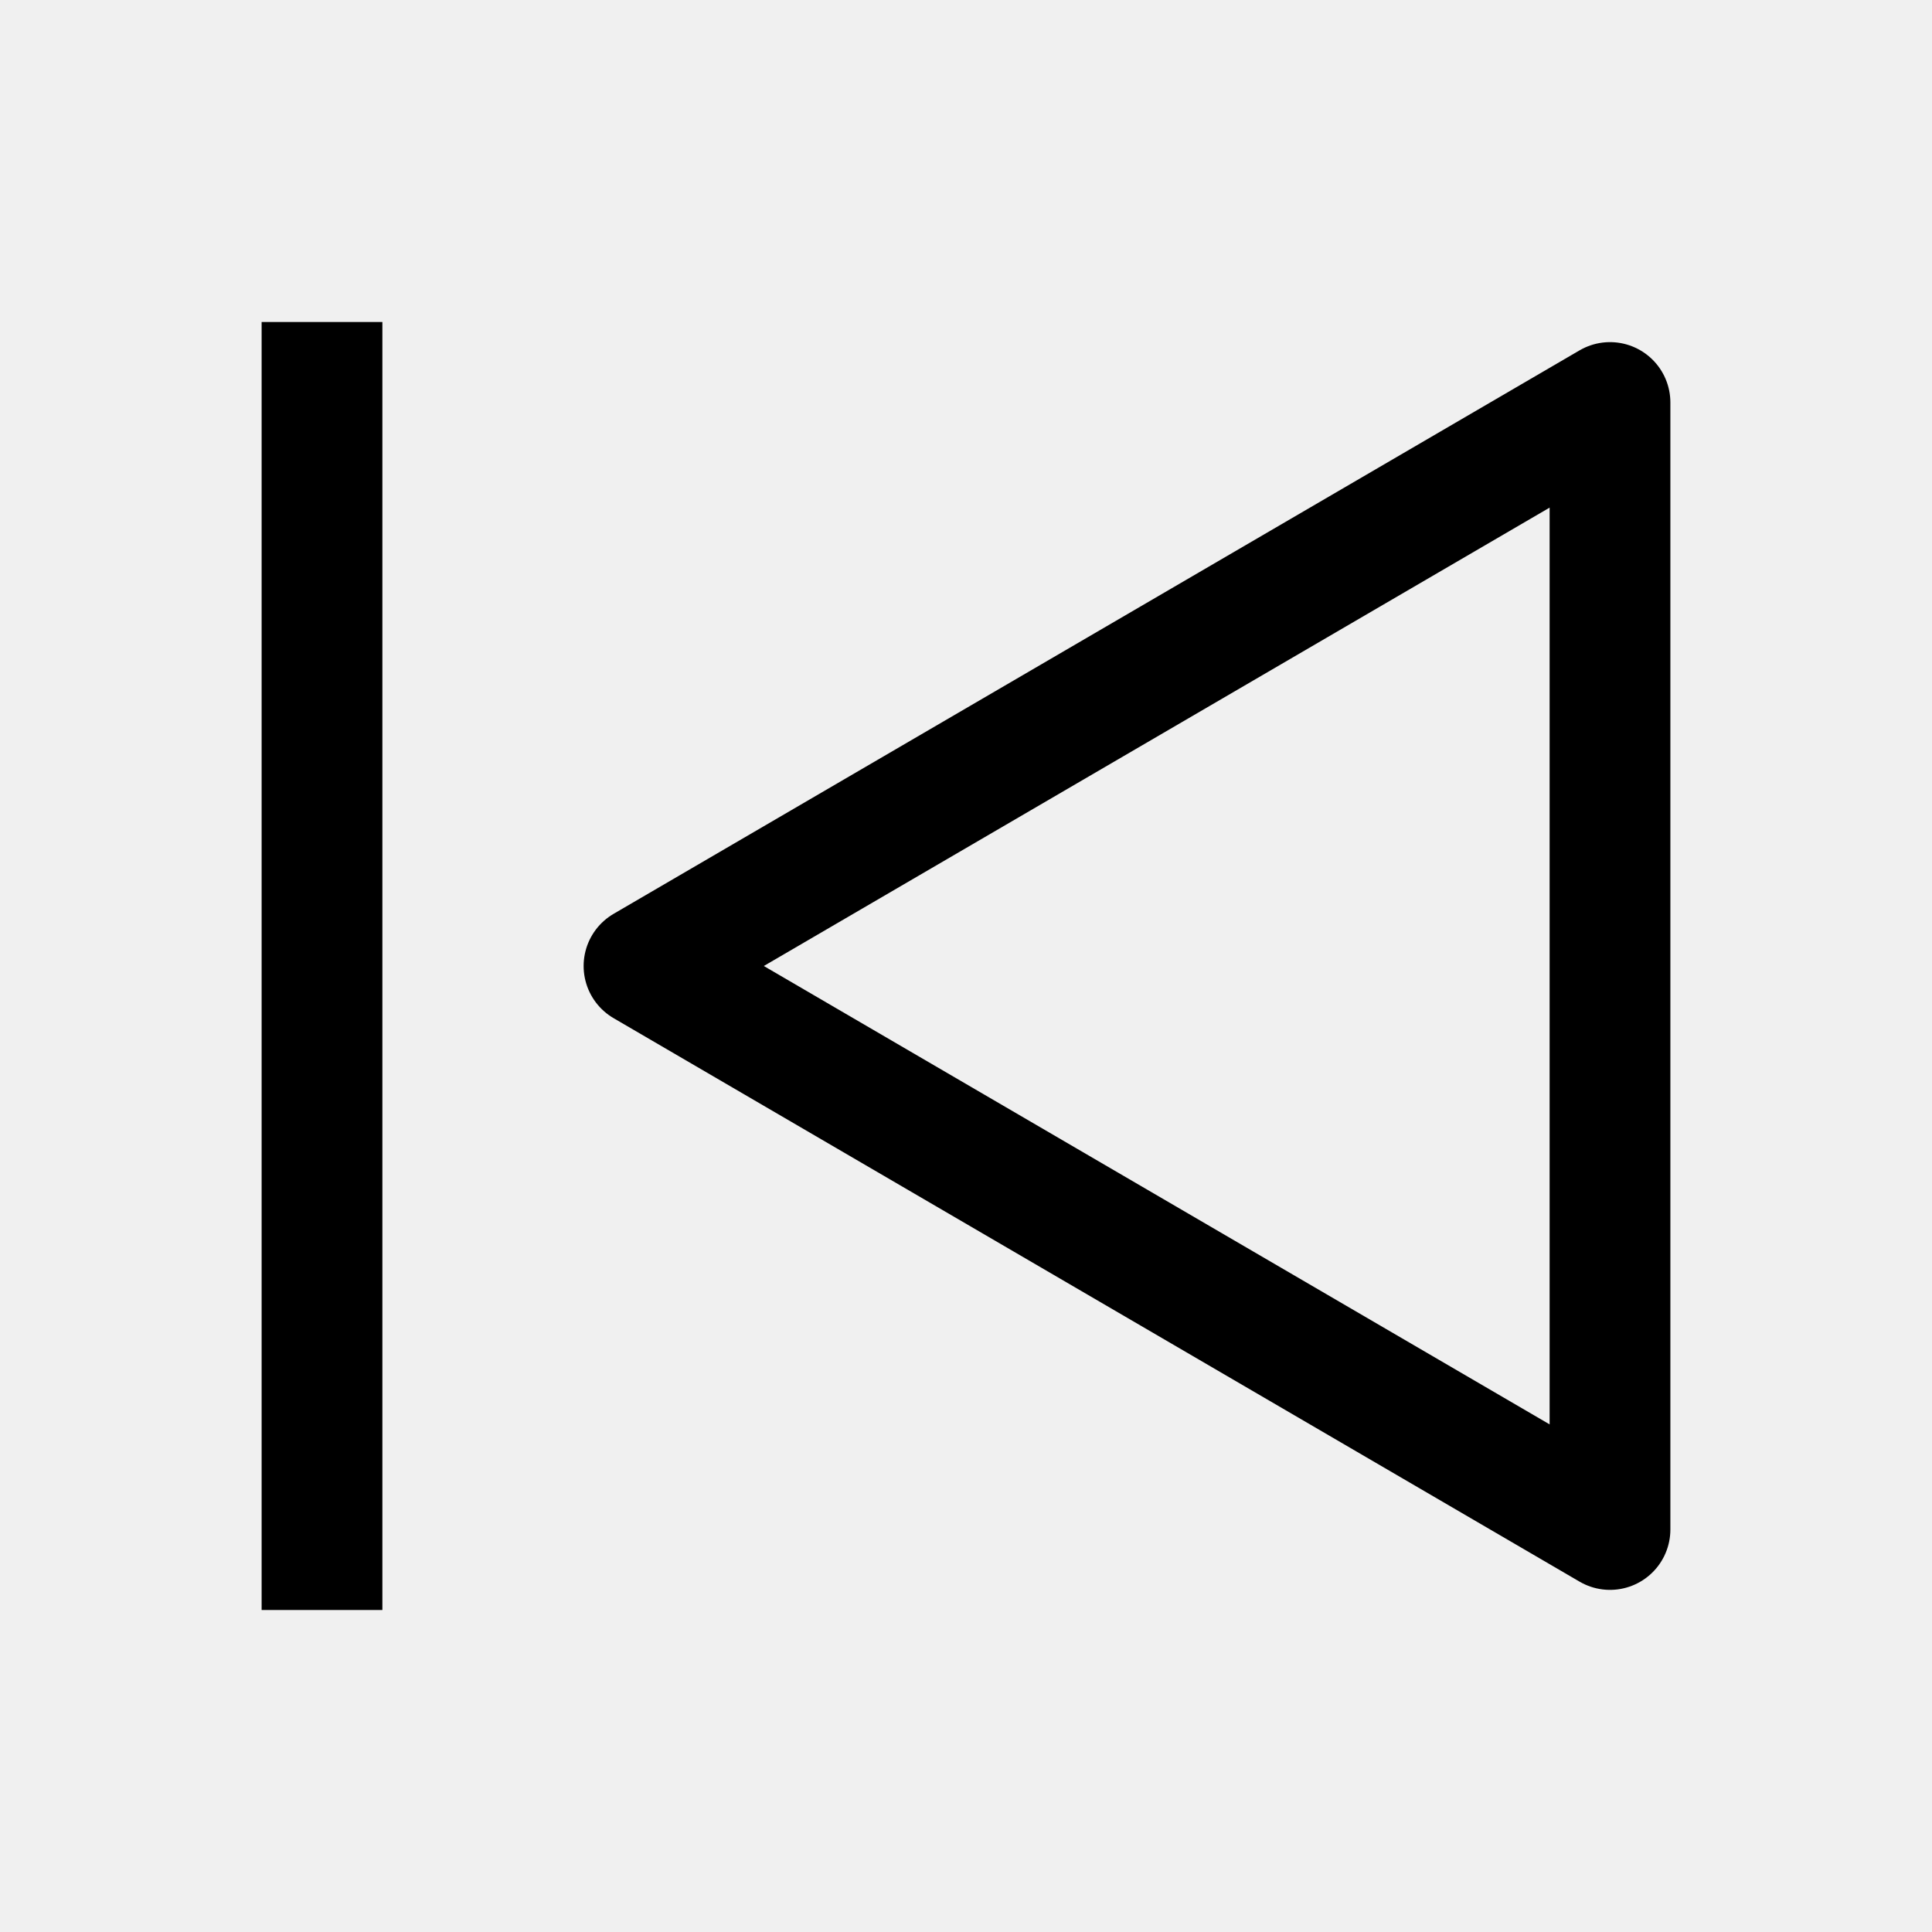
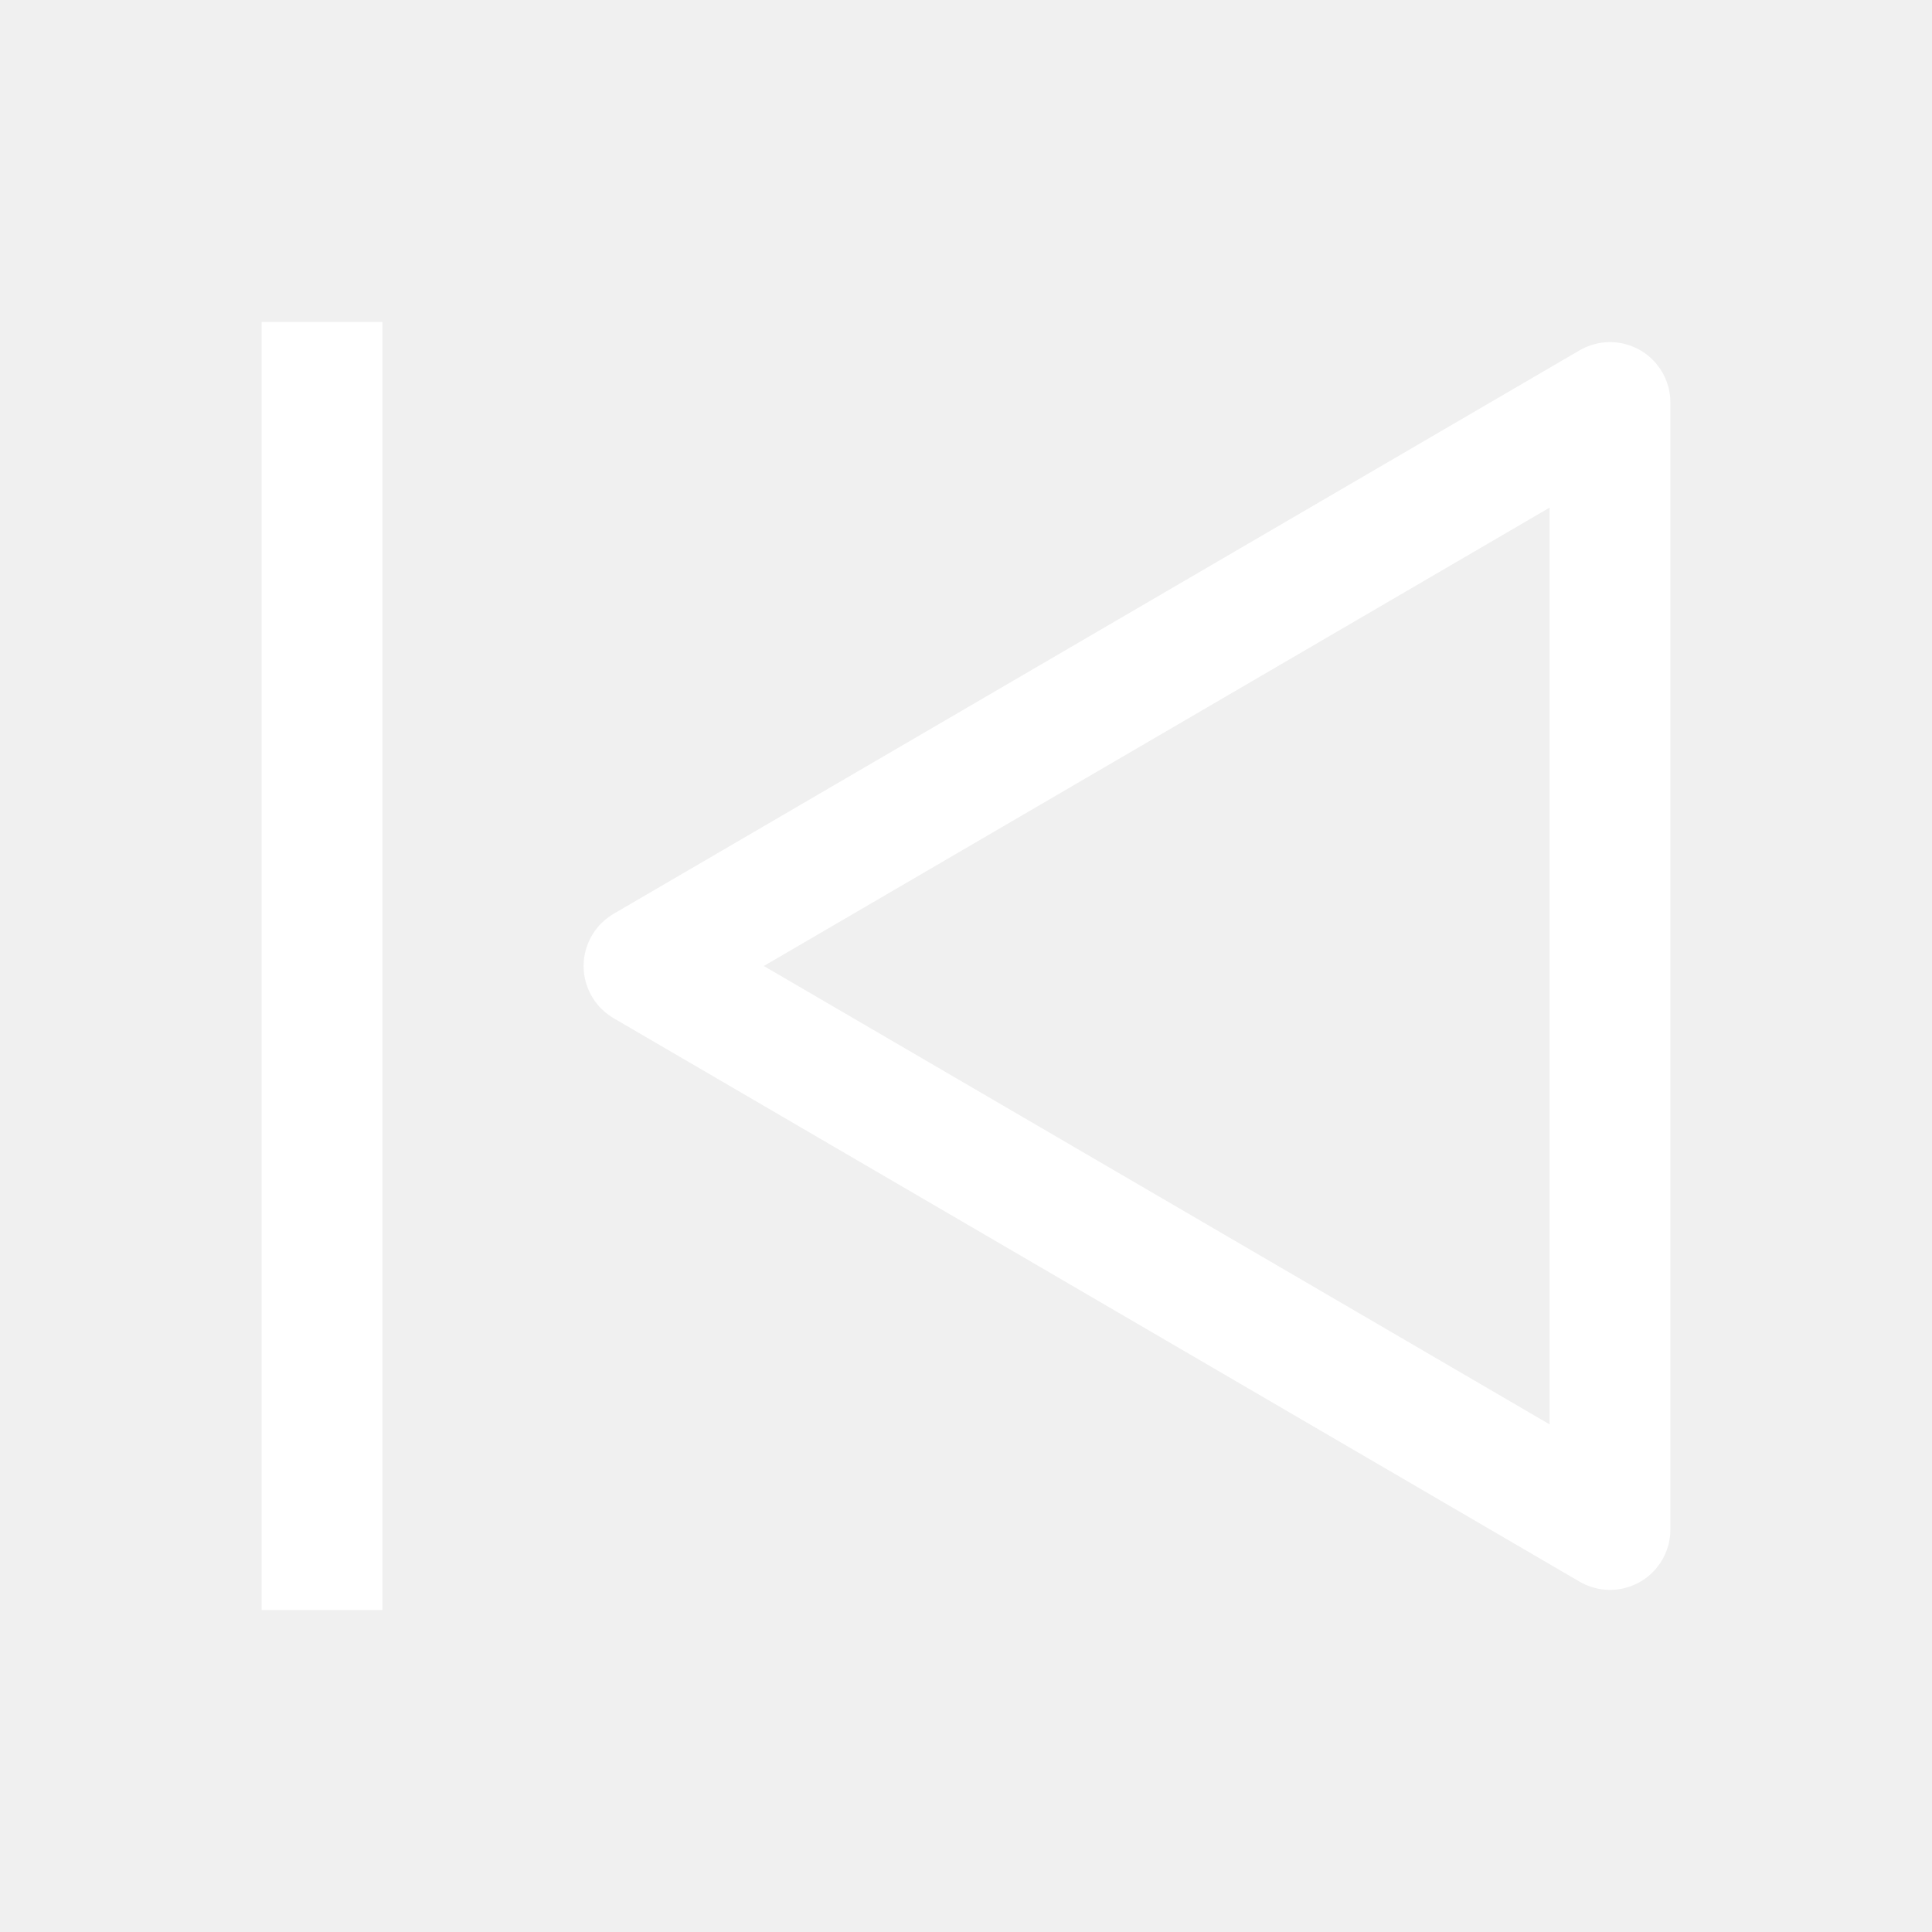
<svg xmlns="http://www.w3.org/2000/svg" width="24" height="24" viewBox="0 0 24 24" fill="none">
-   <path d="M20 19V5L8 12L20 19Z" stroke="#000" stroke-width="1.5" stroke-linejoin="round" />
-   <path d="M4 4V20" stroke="#000" stroke-width="1.5" />
+   <path d="M20 19V5L8 12L20 19Z" stroke="#fff" stroke-width="1.5" stroke-linejoin="round" />
+   <path d="M4 4V20" stroke="#fff" stroke-width="1.5" />
</svg>
